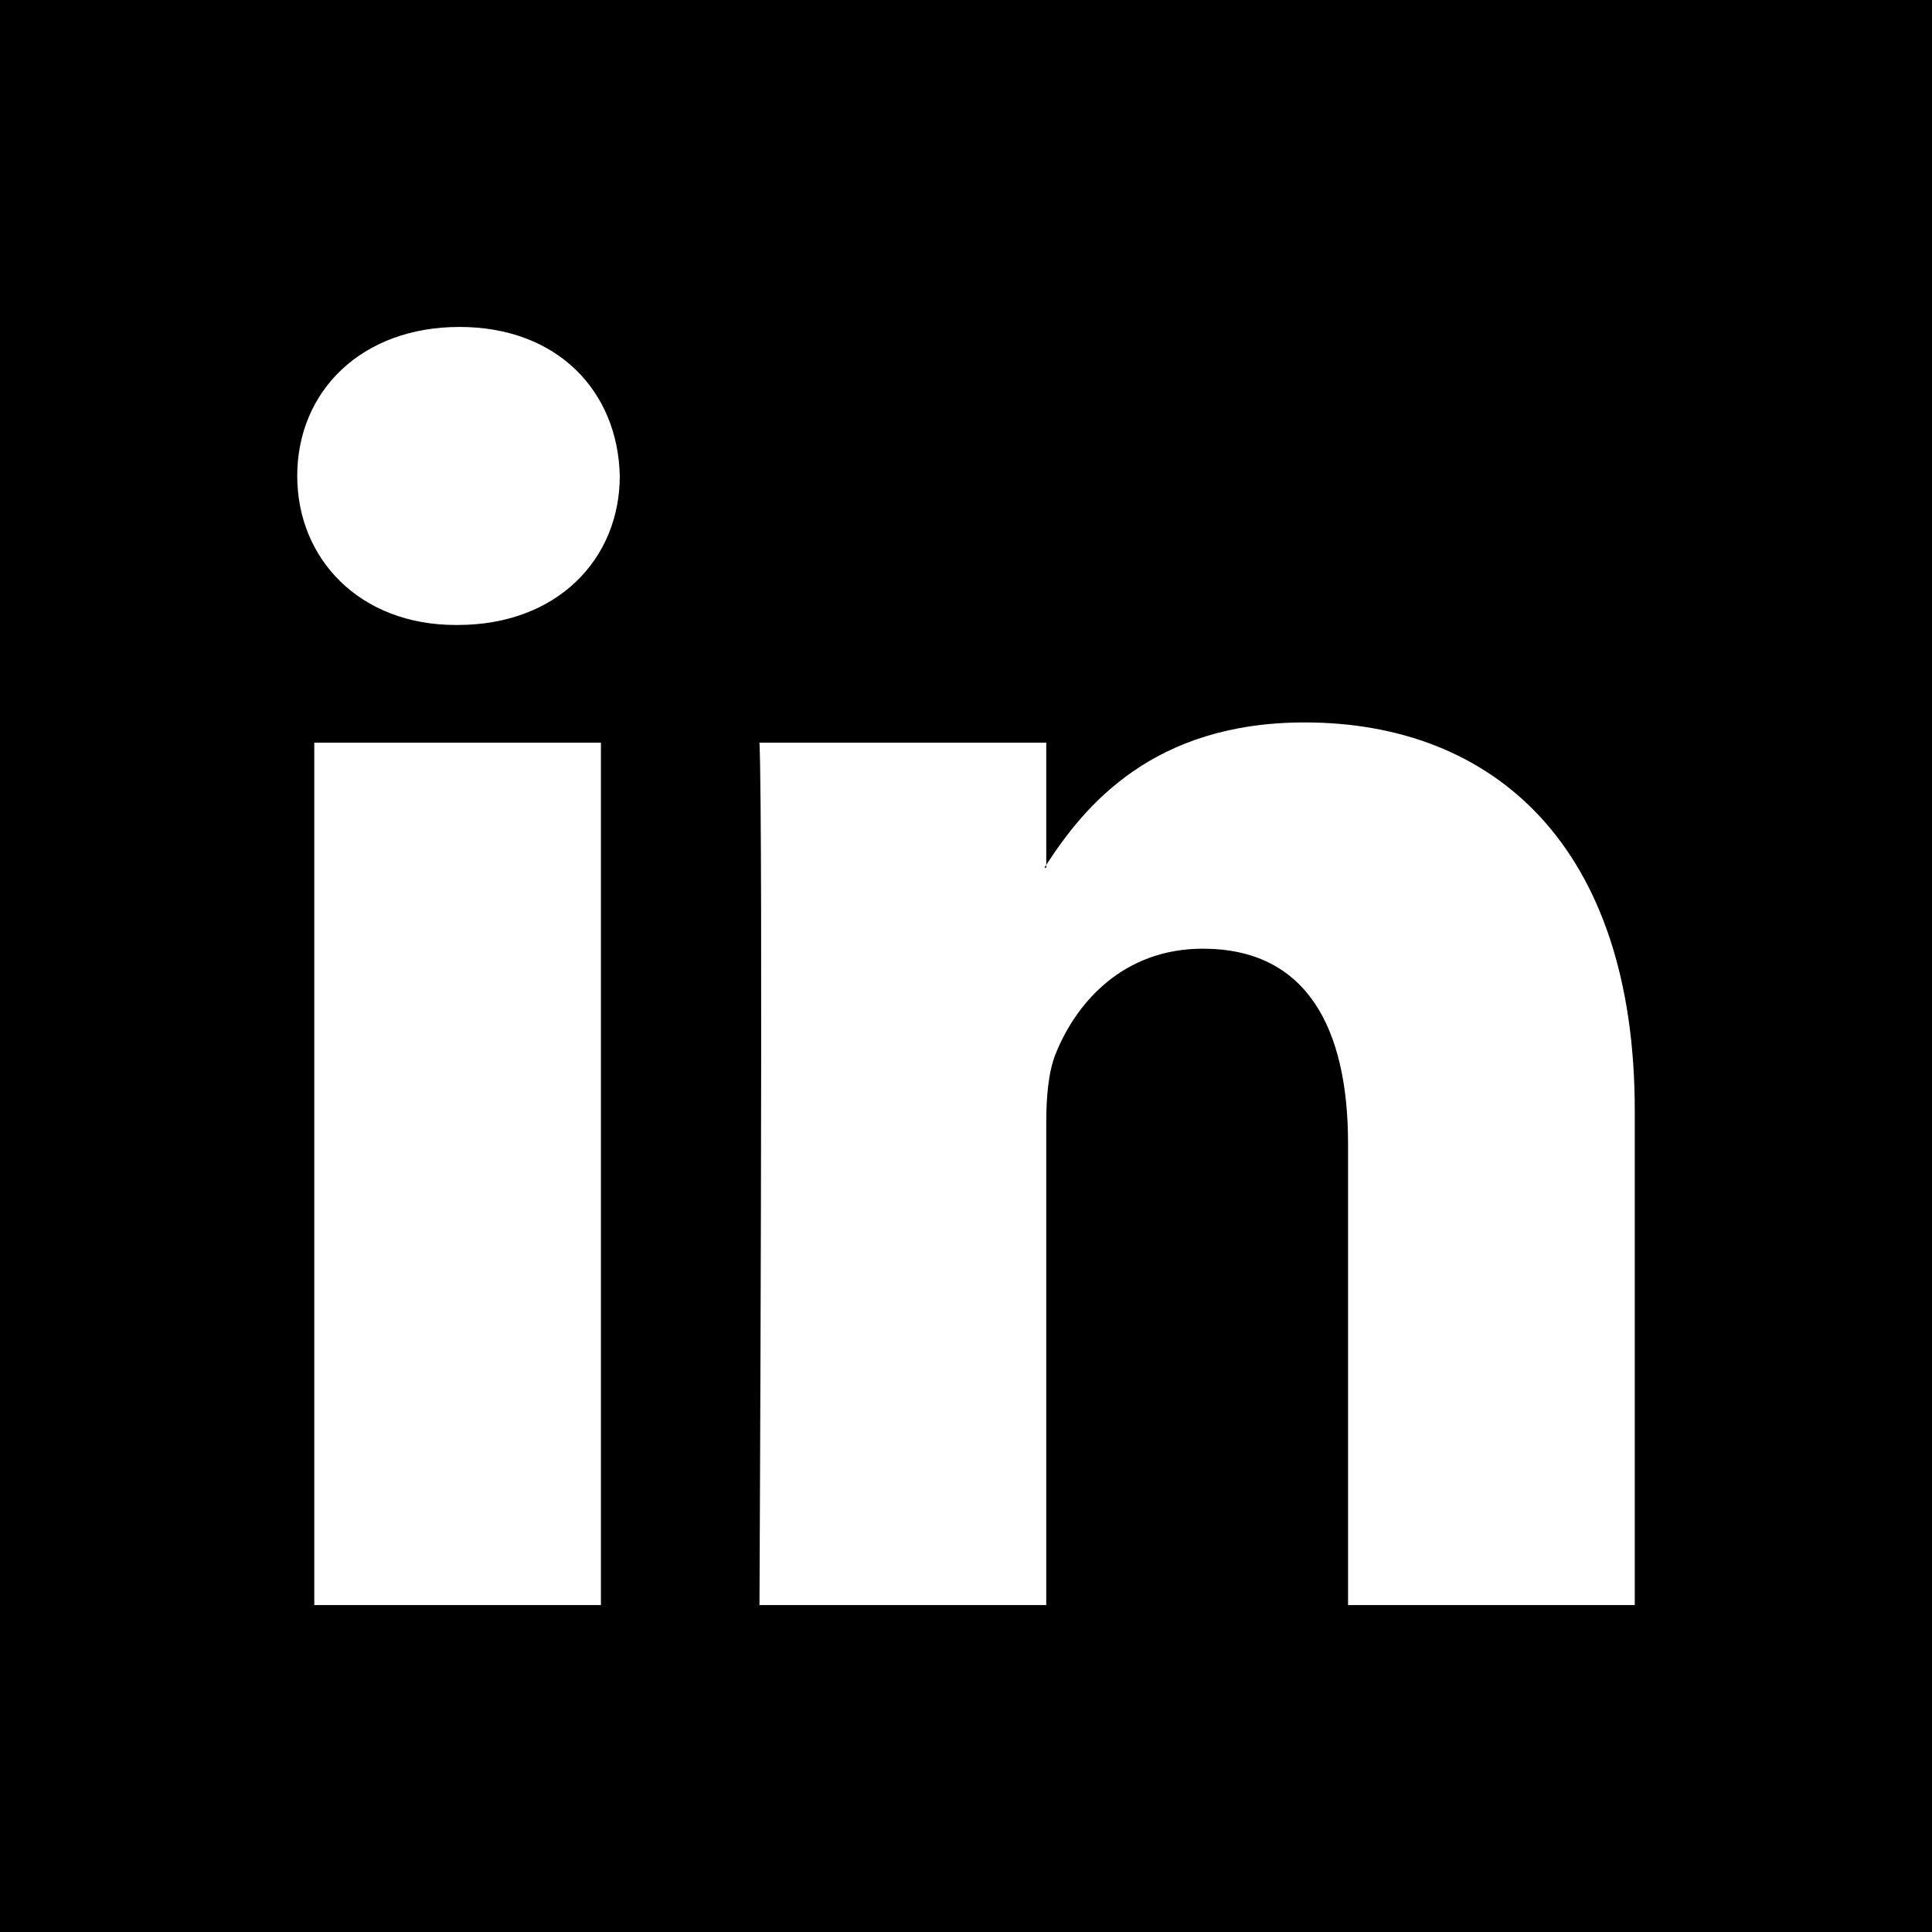
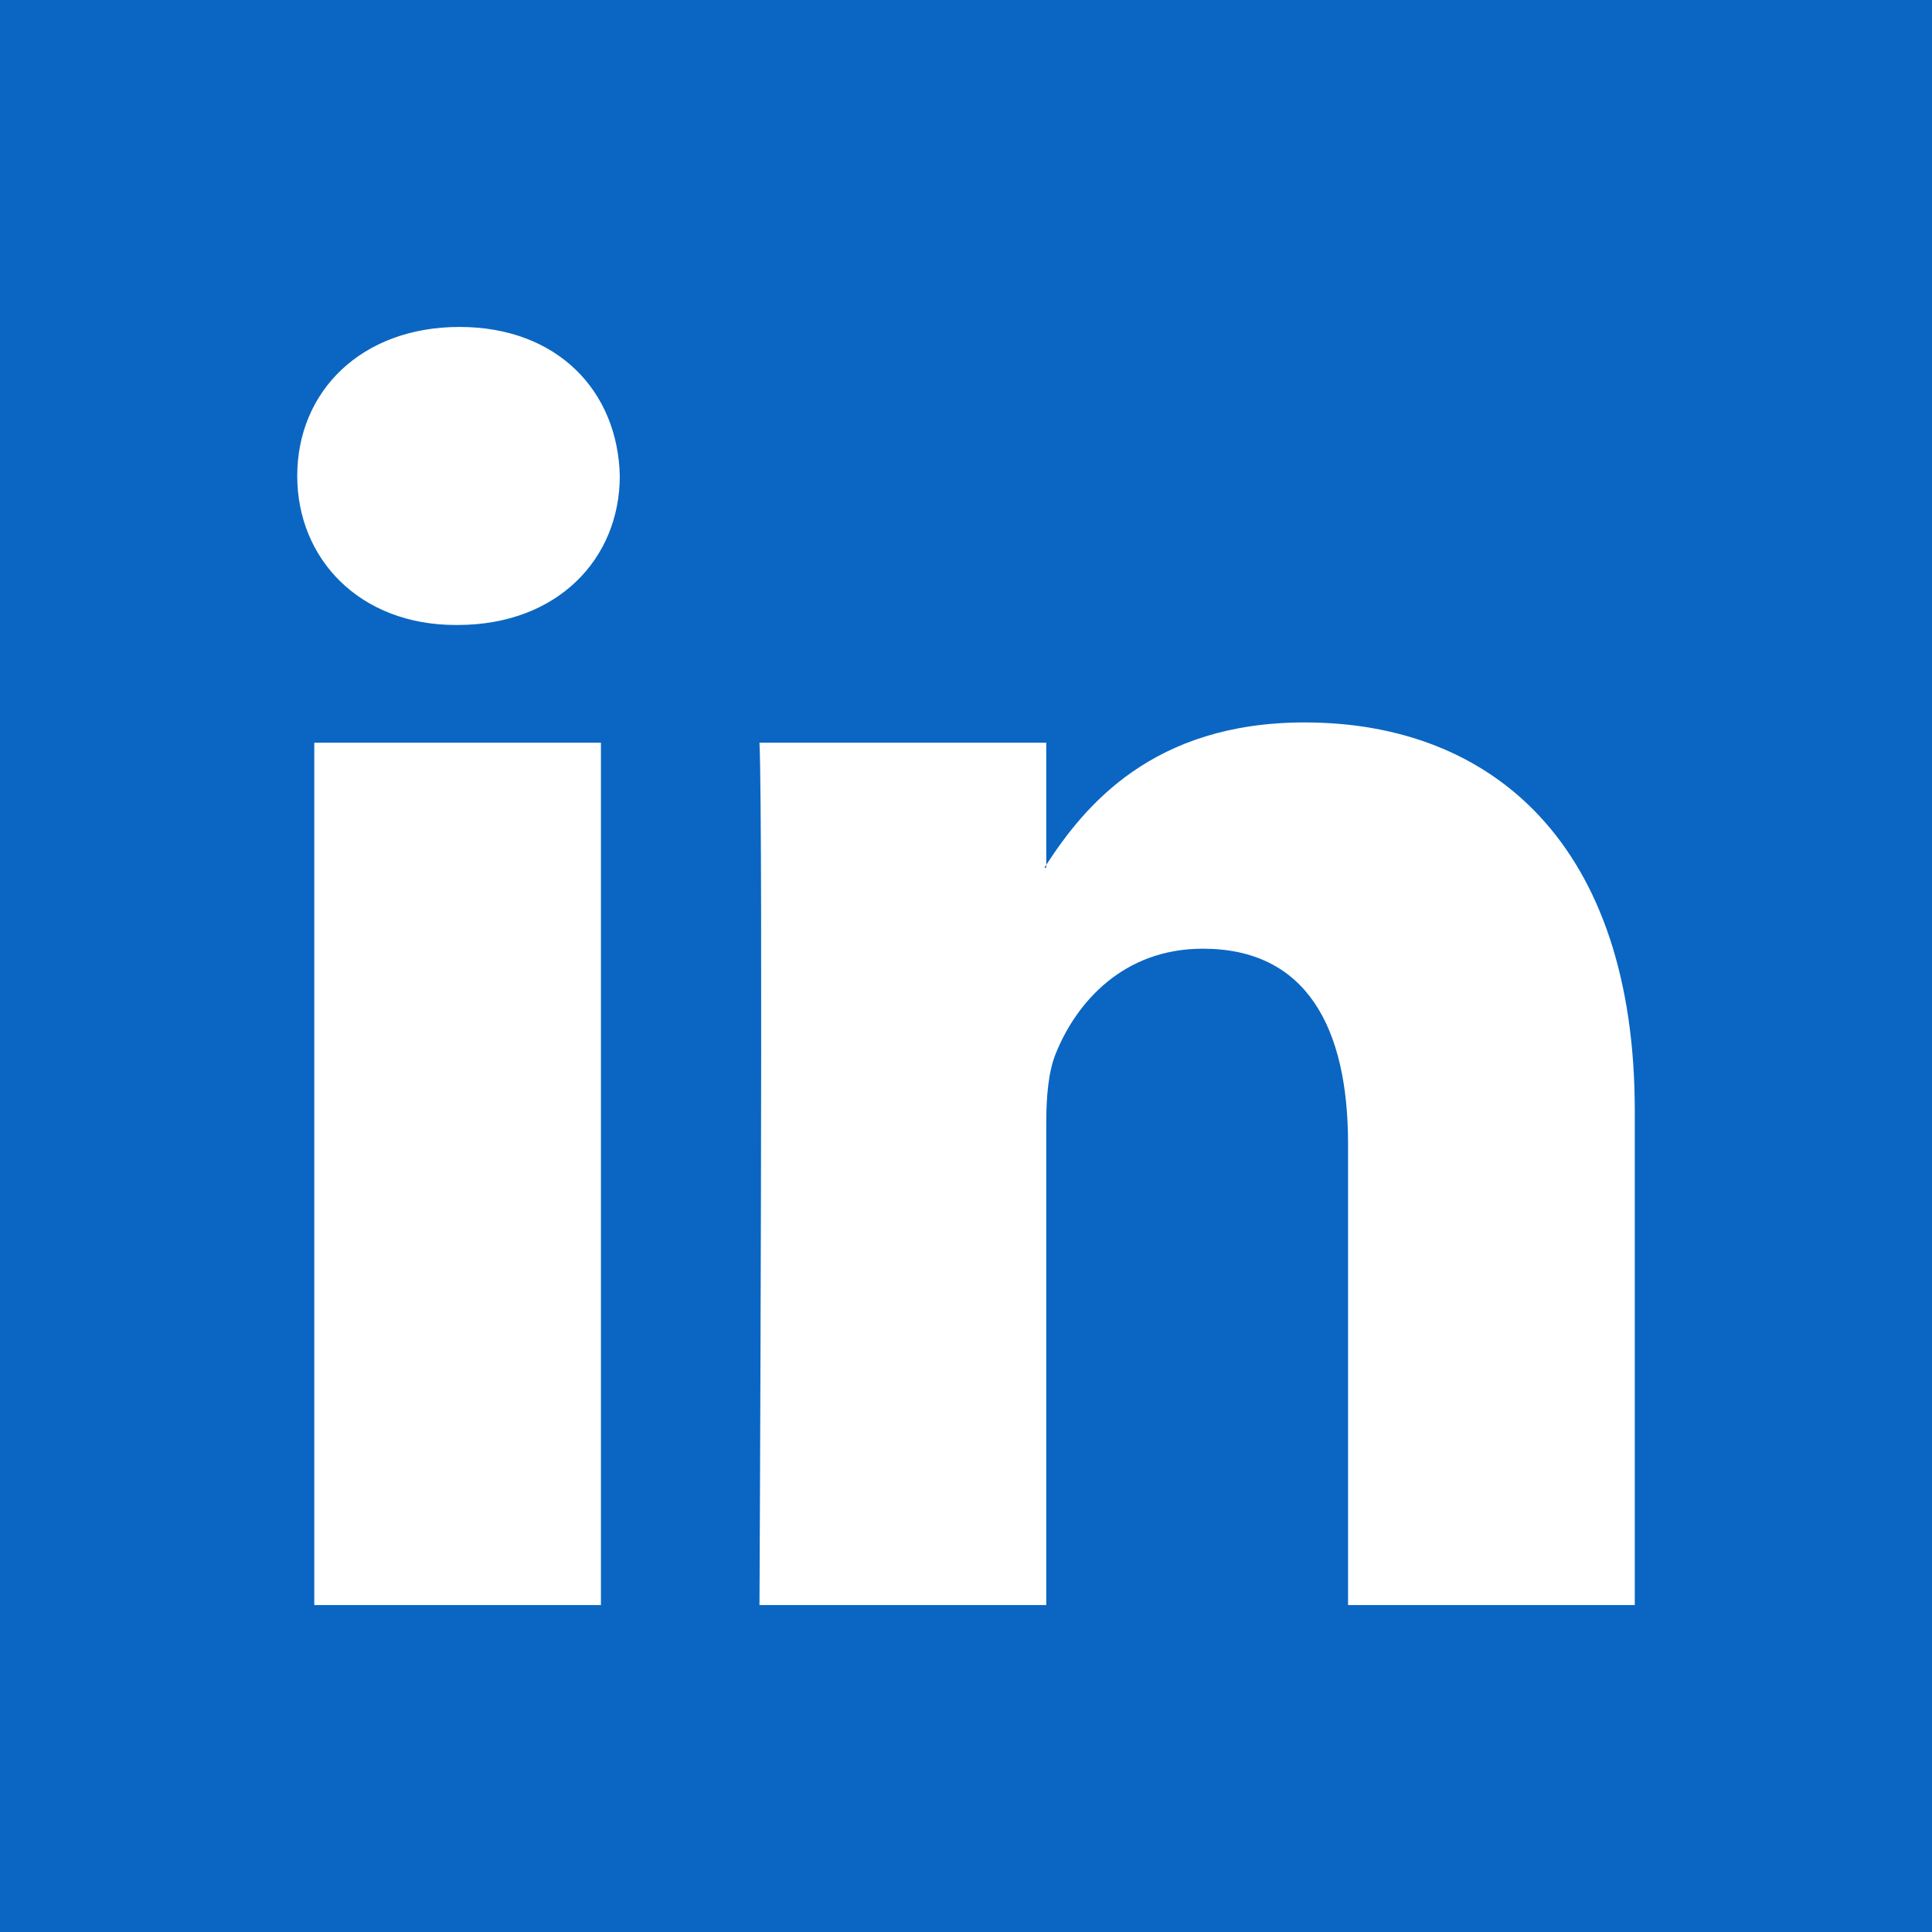
- <svg xmlns="http://www.w3.org/2000/svg" fill="#000000" height="130px" width="130px" version="1.1" id="Layer_1" viewBox="0 0 455 455" xml:space="preserve">
+ <svg xmlns="http://www.w3.org/2000/svg" fill="#0A66C2" width="40px" height="40px" version="1.1" id="Layer_1" viewBox="0 0 455 455" xml:space="preserve">
  <g id="SVGRepo_bgCarrier" stroke-width="0" />
  <g id="SVGRepo_tracerCarrier" stroke-linecap="round" stroke-linejoin="round" />
  <g id="SVGRepo_iconCarrier">
    <g>
      <path style="fill-rule:evenodd;clip-rule:evenodd;" d="M246.4,204.35v-0.665c-0.136,0.223-0.324,0.446-0.442,0.665H246.4z" />
-       <path style="fill-rule:evenodd;clip-rule:evenodd;" d="M0,0v455h455V0H0z M141.522,378.002H74.016V174.906h67.506V378.002z M107.769,147.186h-0.446C84.678,147.186,70,131.585,70,112.085c0-19.928,15.107-35.087,38.211-35.087 c23.109,0,37.31,15.159,37.752,35.087C145.963,131.585,131.32,147.186,107.769,147.186z M385,378.002h-67.524V269.345 c0-27.291-9.756-45.92-34.195-45.92c-18.664,0-29.755,12.543-34.641,24.693c-1.776,4.34-2.24,10.373-2.24,16.459v113.426h-67.537 c0,0,0.905-184.043,0-203.096H246.4v28.779c8.973-13.807,24.986-33.547,60.856-33.547c44.437,0,77.744,29.02,77.744,91.398V378.002 z" />
+       <path style="fill-rule:evenodd;clip-rule:evenodd;" d="M0,0v455h455V0H0z M141.522,378.002H74.016V174.906h67.506V378.002z M107.769,147.186h-0.446C84.678,147.186,70,131.585,70,112.085c0-19.928,15.107-35.087,38.211-35.087 c23.109,0,37.31,15.159,37.752,35.087C145.963,131.585,131.32,147.186,107.769,147.186z M385,378.002h-67.524V269.345 c0-27.291-9.756-45.92-34.195-45.92c-18.664,0-29.755,12.543-34.641,24.693c-1.776,4.34-2.24,10.373-2.24,16.459v113.426h-67.537 c0,0,0.905-184.043,0-203.096H246.4v28.779c8.973-13.807,24.986-33.547,60.856-33.547c44.437,0,77.744,29.02,77.744,91.398V378.002z" />
    </g>
  </g>
</svg>
